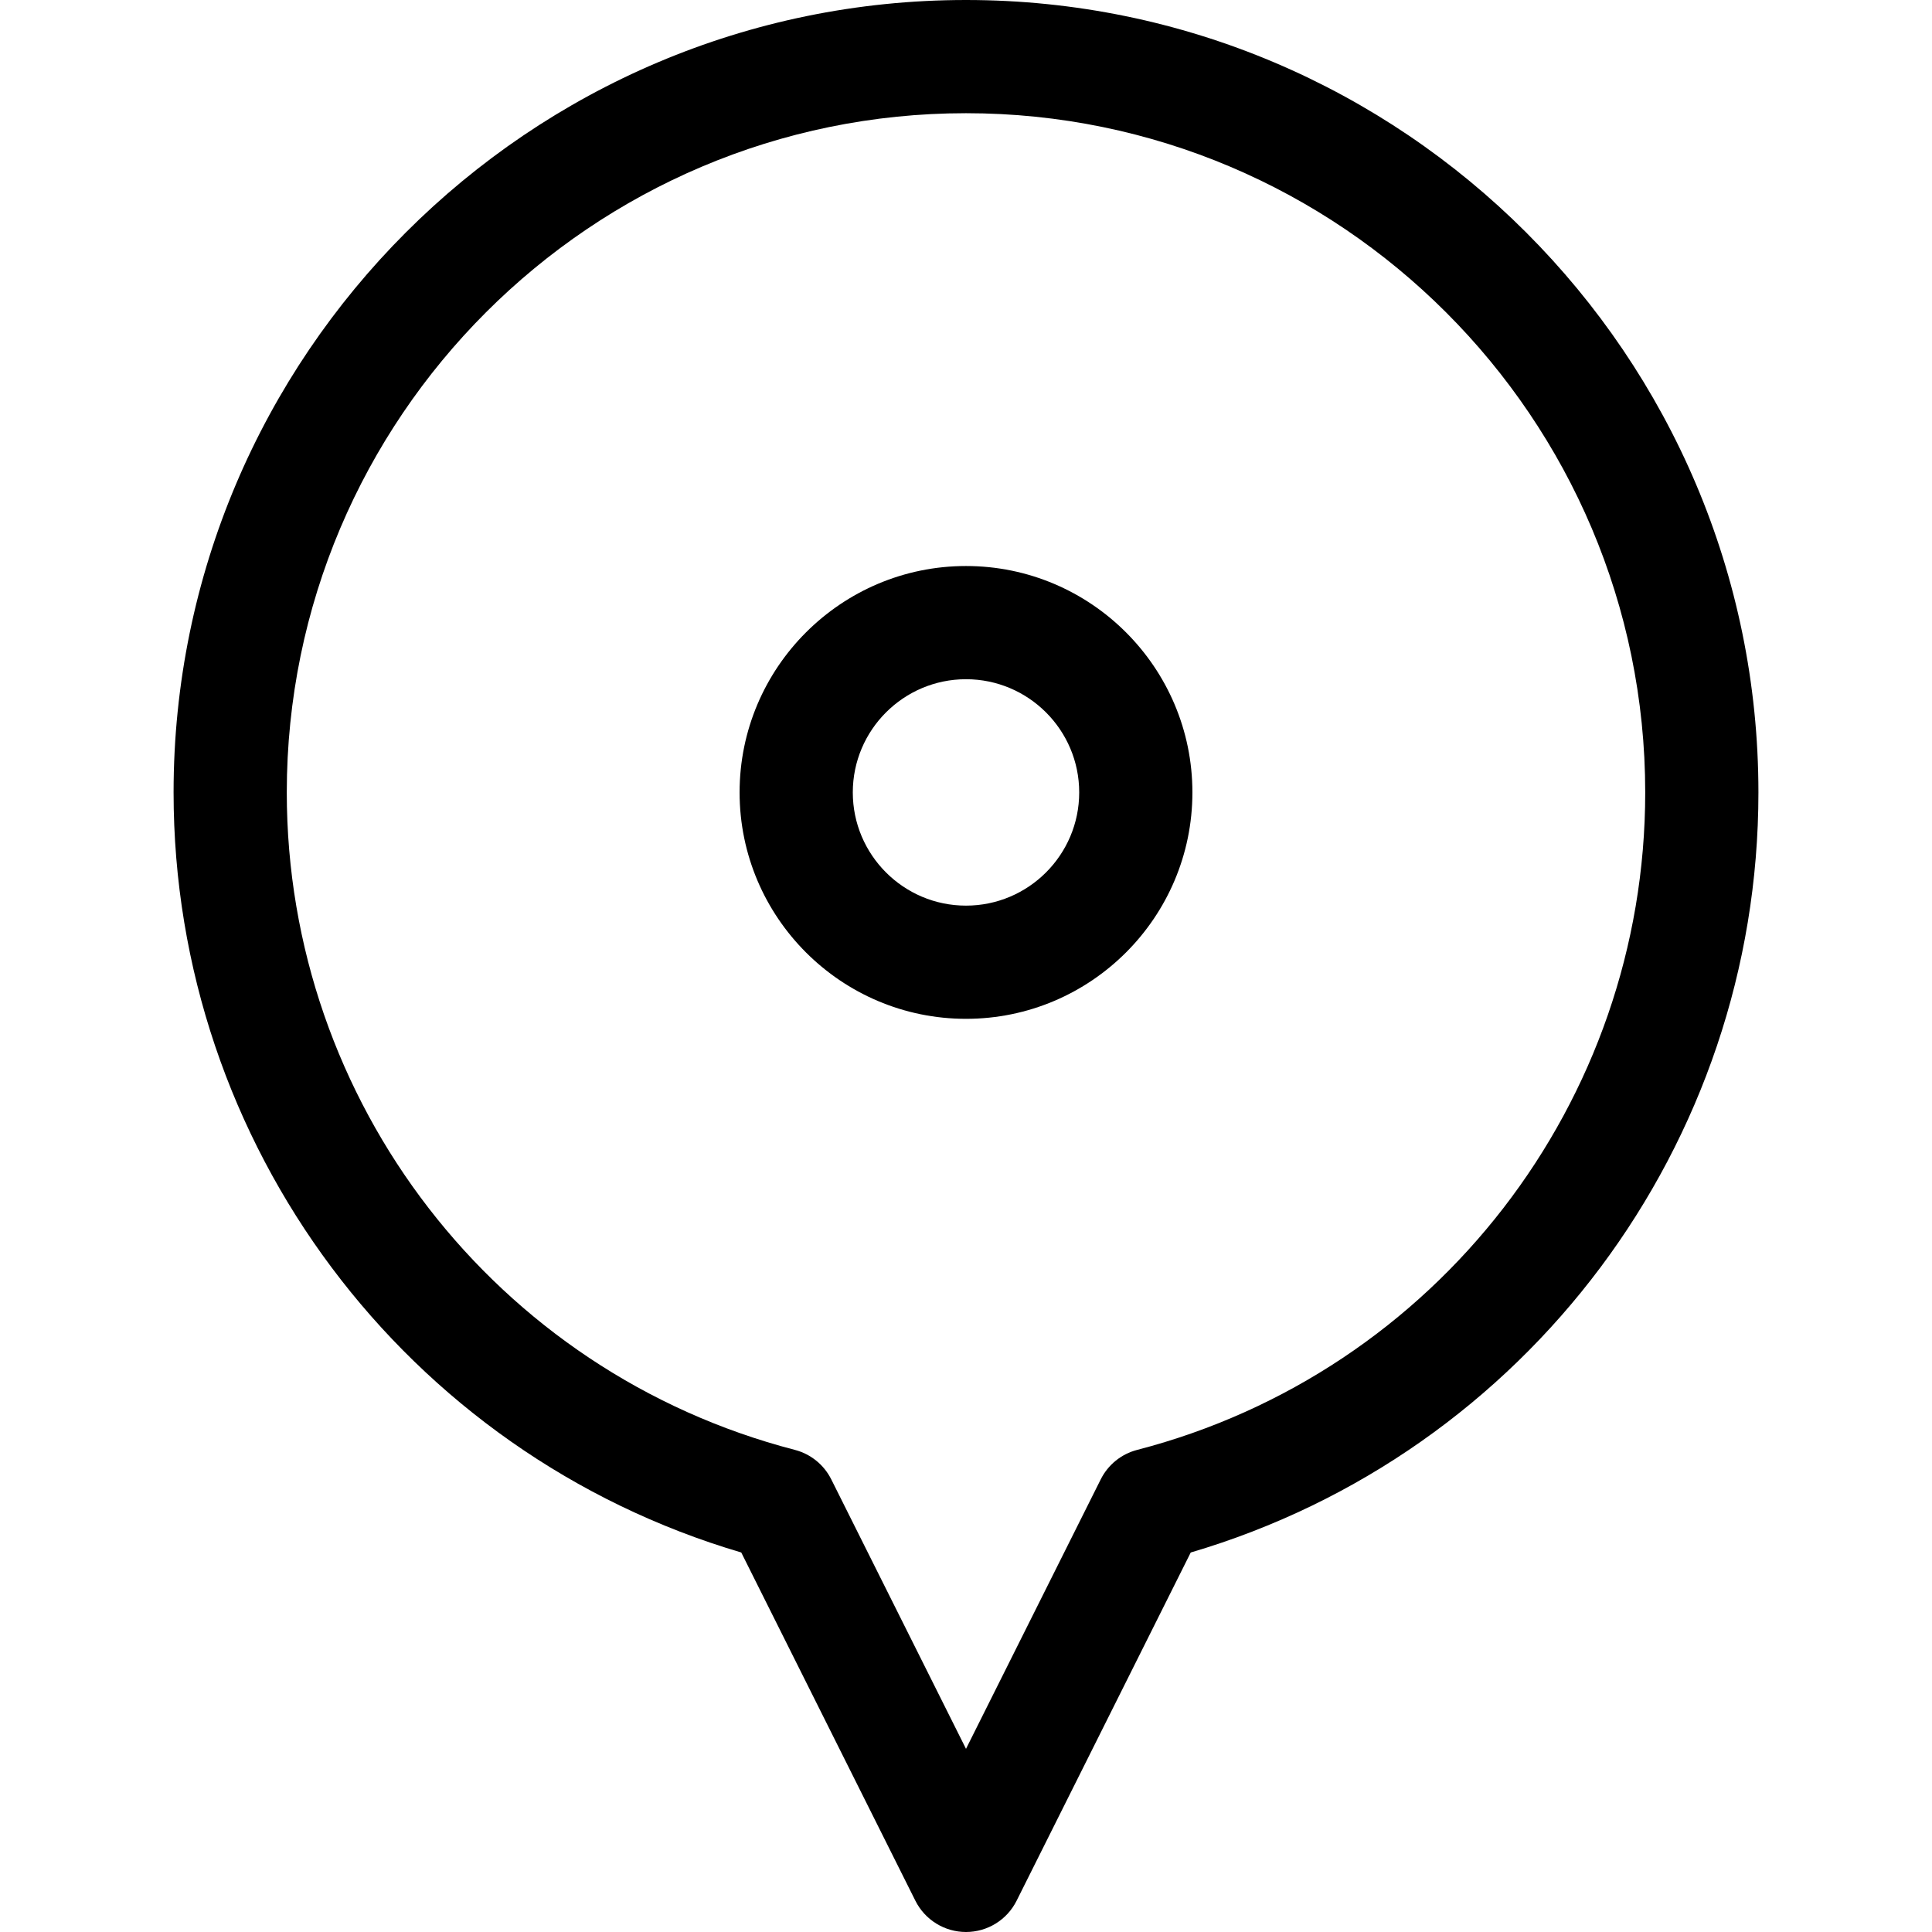
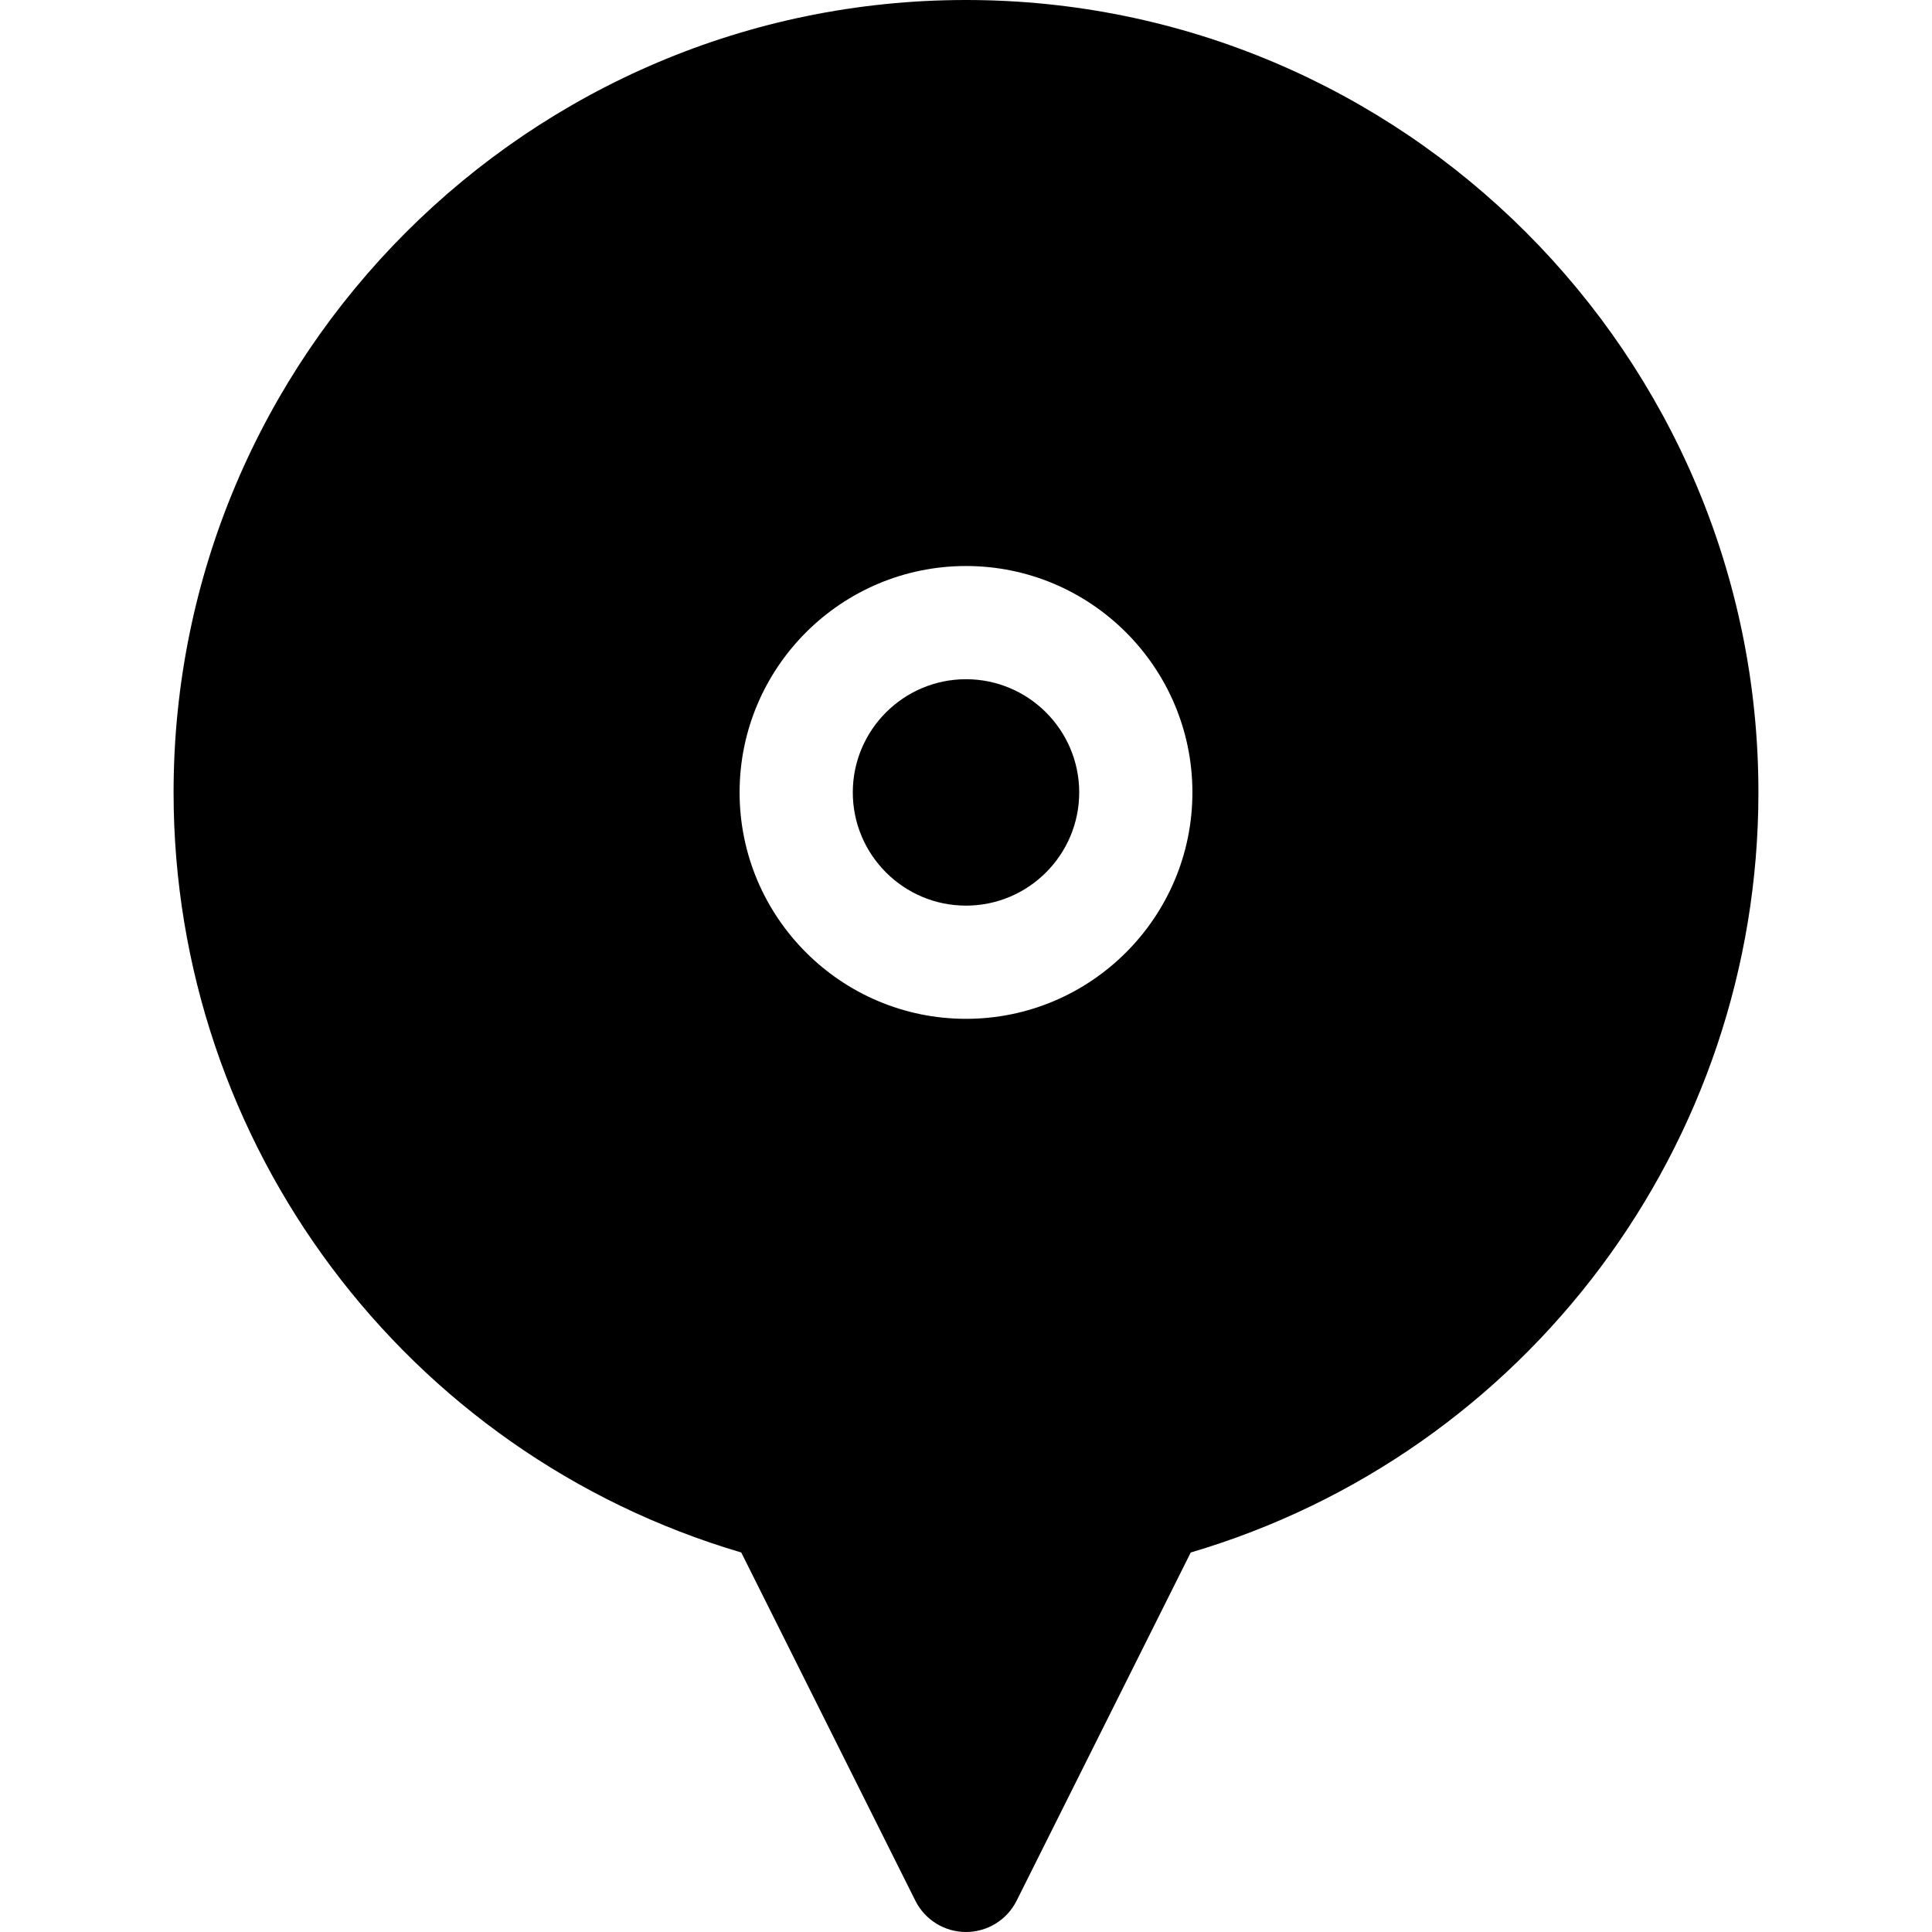
<svg xmlns="http://www.w3.org/2000/svg" height="20pt" viewBox="-46 0 512 512" width="20pt">
-   <path d="m210 0c-115.793 0-210 94.207-210 210 0 93.359 61.52 175.211 150.441 201.426l46.141 92.281c2.543 5.082 7.734 8.293 13.418 8.293 5.68 0 10.875-3.211 13.414-8.293l46.141-92.277c88.926-26.215 150.445-108.066 150.445-201.43 0-115.793-94.207-210-210-210zm45.355 384.238c-4.195 1.086-7.711 3.934-9.648 7.809l-35.707 71.414-35.707-71.414c-1.938-3.875-5.453-6.723-9.648-7.812-79.277-20.57-134.645-92.219-134.645-174.234 0-99.254 80.746-180 180-180s180 80.746 180 180c0 82.016-55.367 153.664-134.645 174.238zm0 0" />
-   <path d="m210 150c-33.086 0-60 26.914-60 60s26.914 60 60 60 60-26.914 60-60-26.914-60-60-60zm0 90c-16.543 0-30-13.457-30-30s13.457-30 30-30 30 13.457 30 30-13.457 30-30 30zm0 0" />
+   <path d="m210 180c-16.543 0-30 13.457-30 30s13.457 30 30 30 30-13.457 30-30-13.457-30-30-30zm0 0" />
+   <path d="m210 0c-115.793 0-210 94.207-210 210 0 93.359 61.52 175.211 150.441 201.426l46.141 92.281c2.543 5.082 7.734 8.293 13.418 8.293 5.68 0 10.875-3.211 13.414-8.293l46.141-92.277c88.926-26.215 150.445-108.066 150.445-201.43 0-115.793-94.207-210-210-210zm0 270c-33.086 0-60-26.914-60-60s26.914-60 60-60 60 26.914 60 60-26.914 60-60 60zm0 0" />
</svg>
